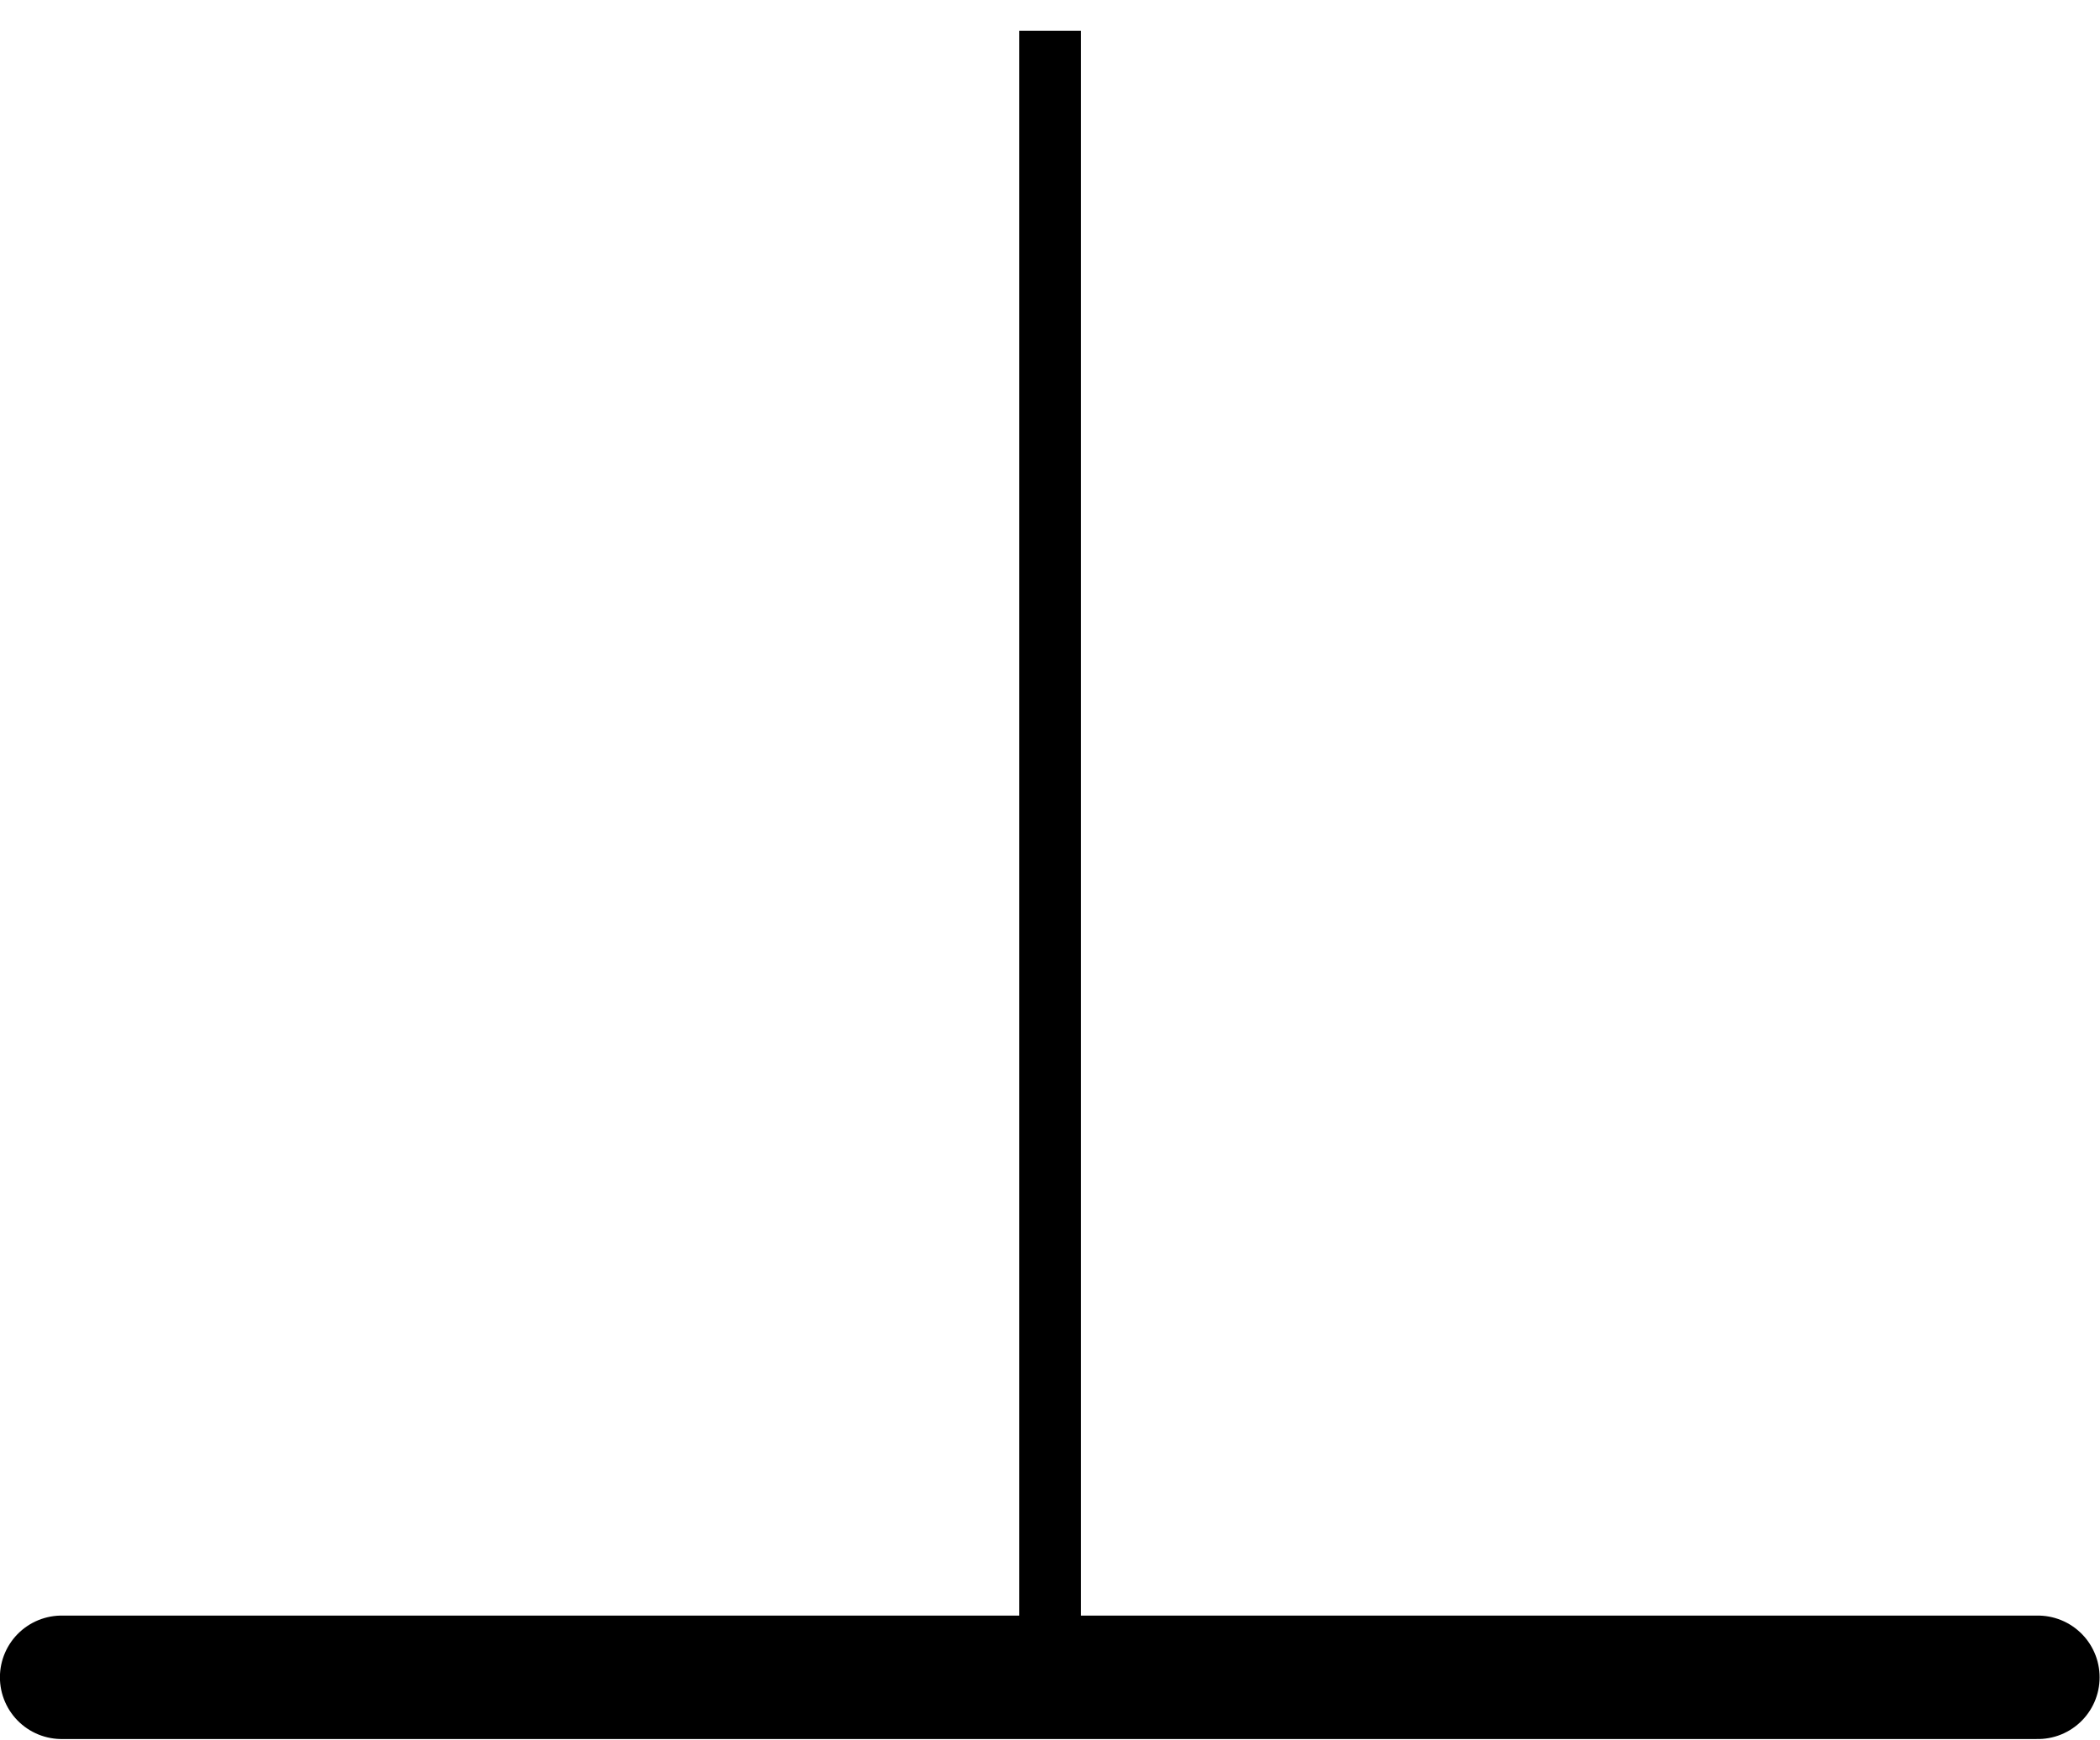
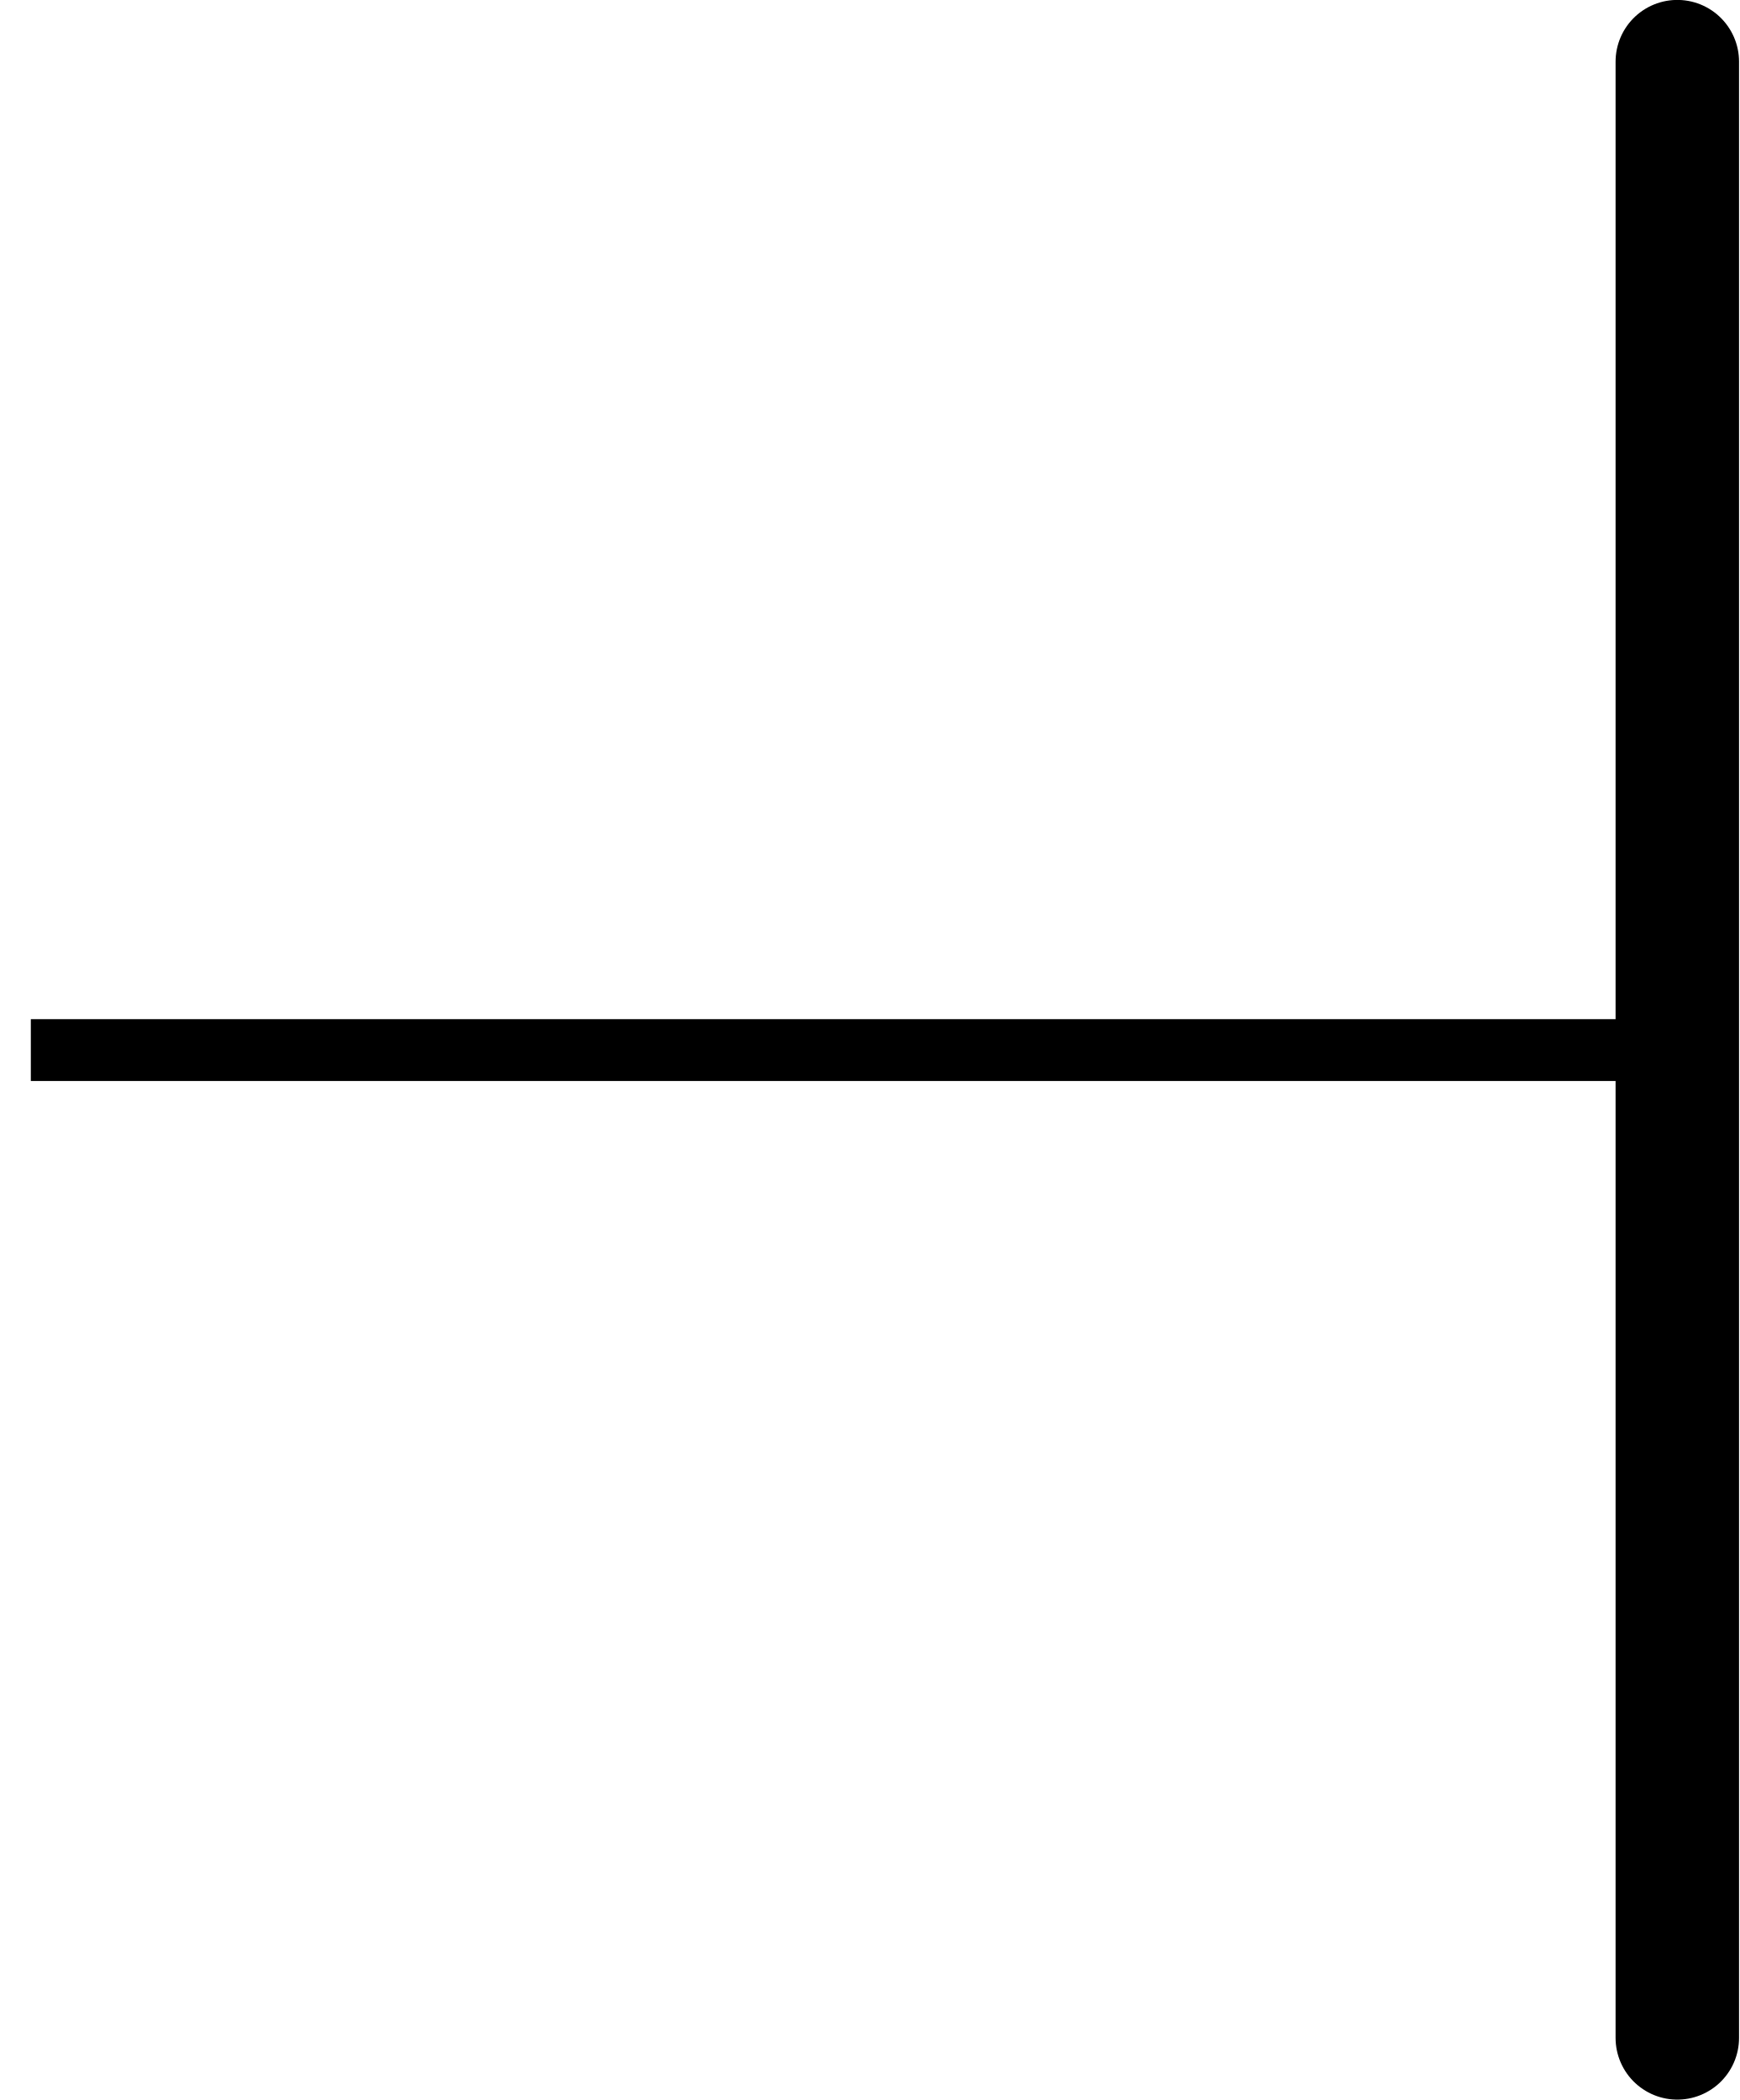
- <svg xmlns="http://www.w3.org/2000/svg" width="13.553pt" height="11.228pt" viewBox="0 0 13.553 11.228" version="1.1">
+ <svg xmlns="http://www.w3.org/2000/svg" width="11.228pt" height="13.553pt" viewBox="0 0 11.228 13.553" version="1.1">
  <defs>
    <clipPath id="clip1">
-       <path d="M 6 0 L 7 0 L 7 11.227 L 6 11.227 Z M 6 0 " />
+       <path d="M 0 6 L 11.227 6 L 11.227 7 L 0 7 Z M 0 6 " />
    </clipPath>
    <clipPath id="clip2">
-       <path d="M 0 10 L 13.555 10 L 13.555 11.227 L 0 11.227 Z M 0 10 " />
+       <path d="M 10 0 L 11.227 0 L 11.227 13.555 L 10 13.555 Z M 10 0 " />
    </clipPath>
  </defs>
  <g id="surface1">
-     <path style="fill:none;stroke-width:0.399;stroke-linecap:butt;stroke-linejoin:miter;stroke:rgb(0%,0%,0%);stroke-opacity:1;stroke-miterlimit:10;" d="M 0.001 0.001 L 0.001 0.001 " transform="matrix(1,0,0,-1,6.776,0.2)" />
+     <path style="fill:none;stroke-width:0.399;stroke-linecap:butt;stroke-linejoin:miter;stroke:rgb(0%,0%,0%);stroke-opacity:1;stroke-miterlimit:10;" d="M 0 -0.001 L 0 -0.001 " transform="matrix(1,0,0,-1,0.199,6.776)" />
    <g clip-path="url(#clip1)" clip-rule="nonzero">
-       <path style="fill:none;stroke-width:0.399;stroke-linecap:butt;stroke-linejoin:miter;stroke:rgb(0%,0%,0%);stroke-opacity:1;stroke-miterlimit:10;" d="M 0.001 0.001 L 0.001 -10.628 " transform="matrix(1,0,0,-1,6.776,0.2)" />
+       <path style="fill:none;stroke-width:0.399;stroke-linecap:butt;stroke-linejoin:miter;stroke:rgb(0%,0%,0%);stroke-opacity:1;stroke-miterlimit:10;" d="M 0 -0.001 L 10.629 -0.001 " transform="matrix(1,0,0,-1,0.199,6.776)" />
    </g>
    <g clip-path="url(#clip2)" clip-rule="nonzero">
-       <path style="fill:none;stroke-width:0.797;stroke-linecap:round;stroke-linejoin:miter;stroke:rgb(0%,0%,0%);stroke-opacity:1;stroke-miterlimit:10;" d="M -6.378 -10.628 L 6.376 -10.628 " transform="matrix(1,0,0,-1,6.776,0.2)" />
+       <path style="fill:none;stroke-width:0.797;stroke-linecap:round;stroke-linejoin:miter;stroke:rgb(0%,0%,0%);stroke-opacity:1;stroke-miterlimit:10;" d="M 10.629 -6.376 L 10.629 6.378 " transform="matrix(1,0,0,-1,0.199,6.776)" />
    </g>
  </g>
</svg>
